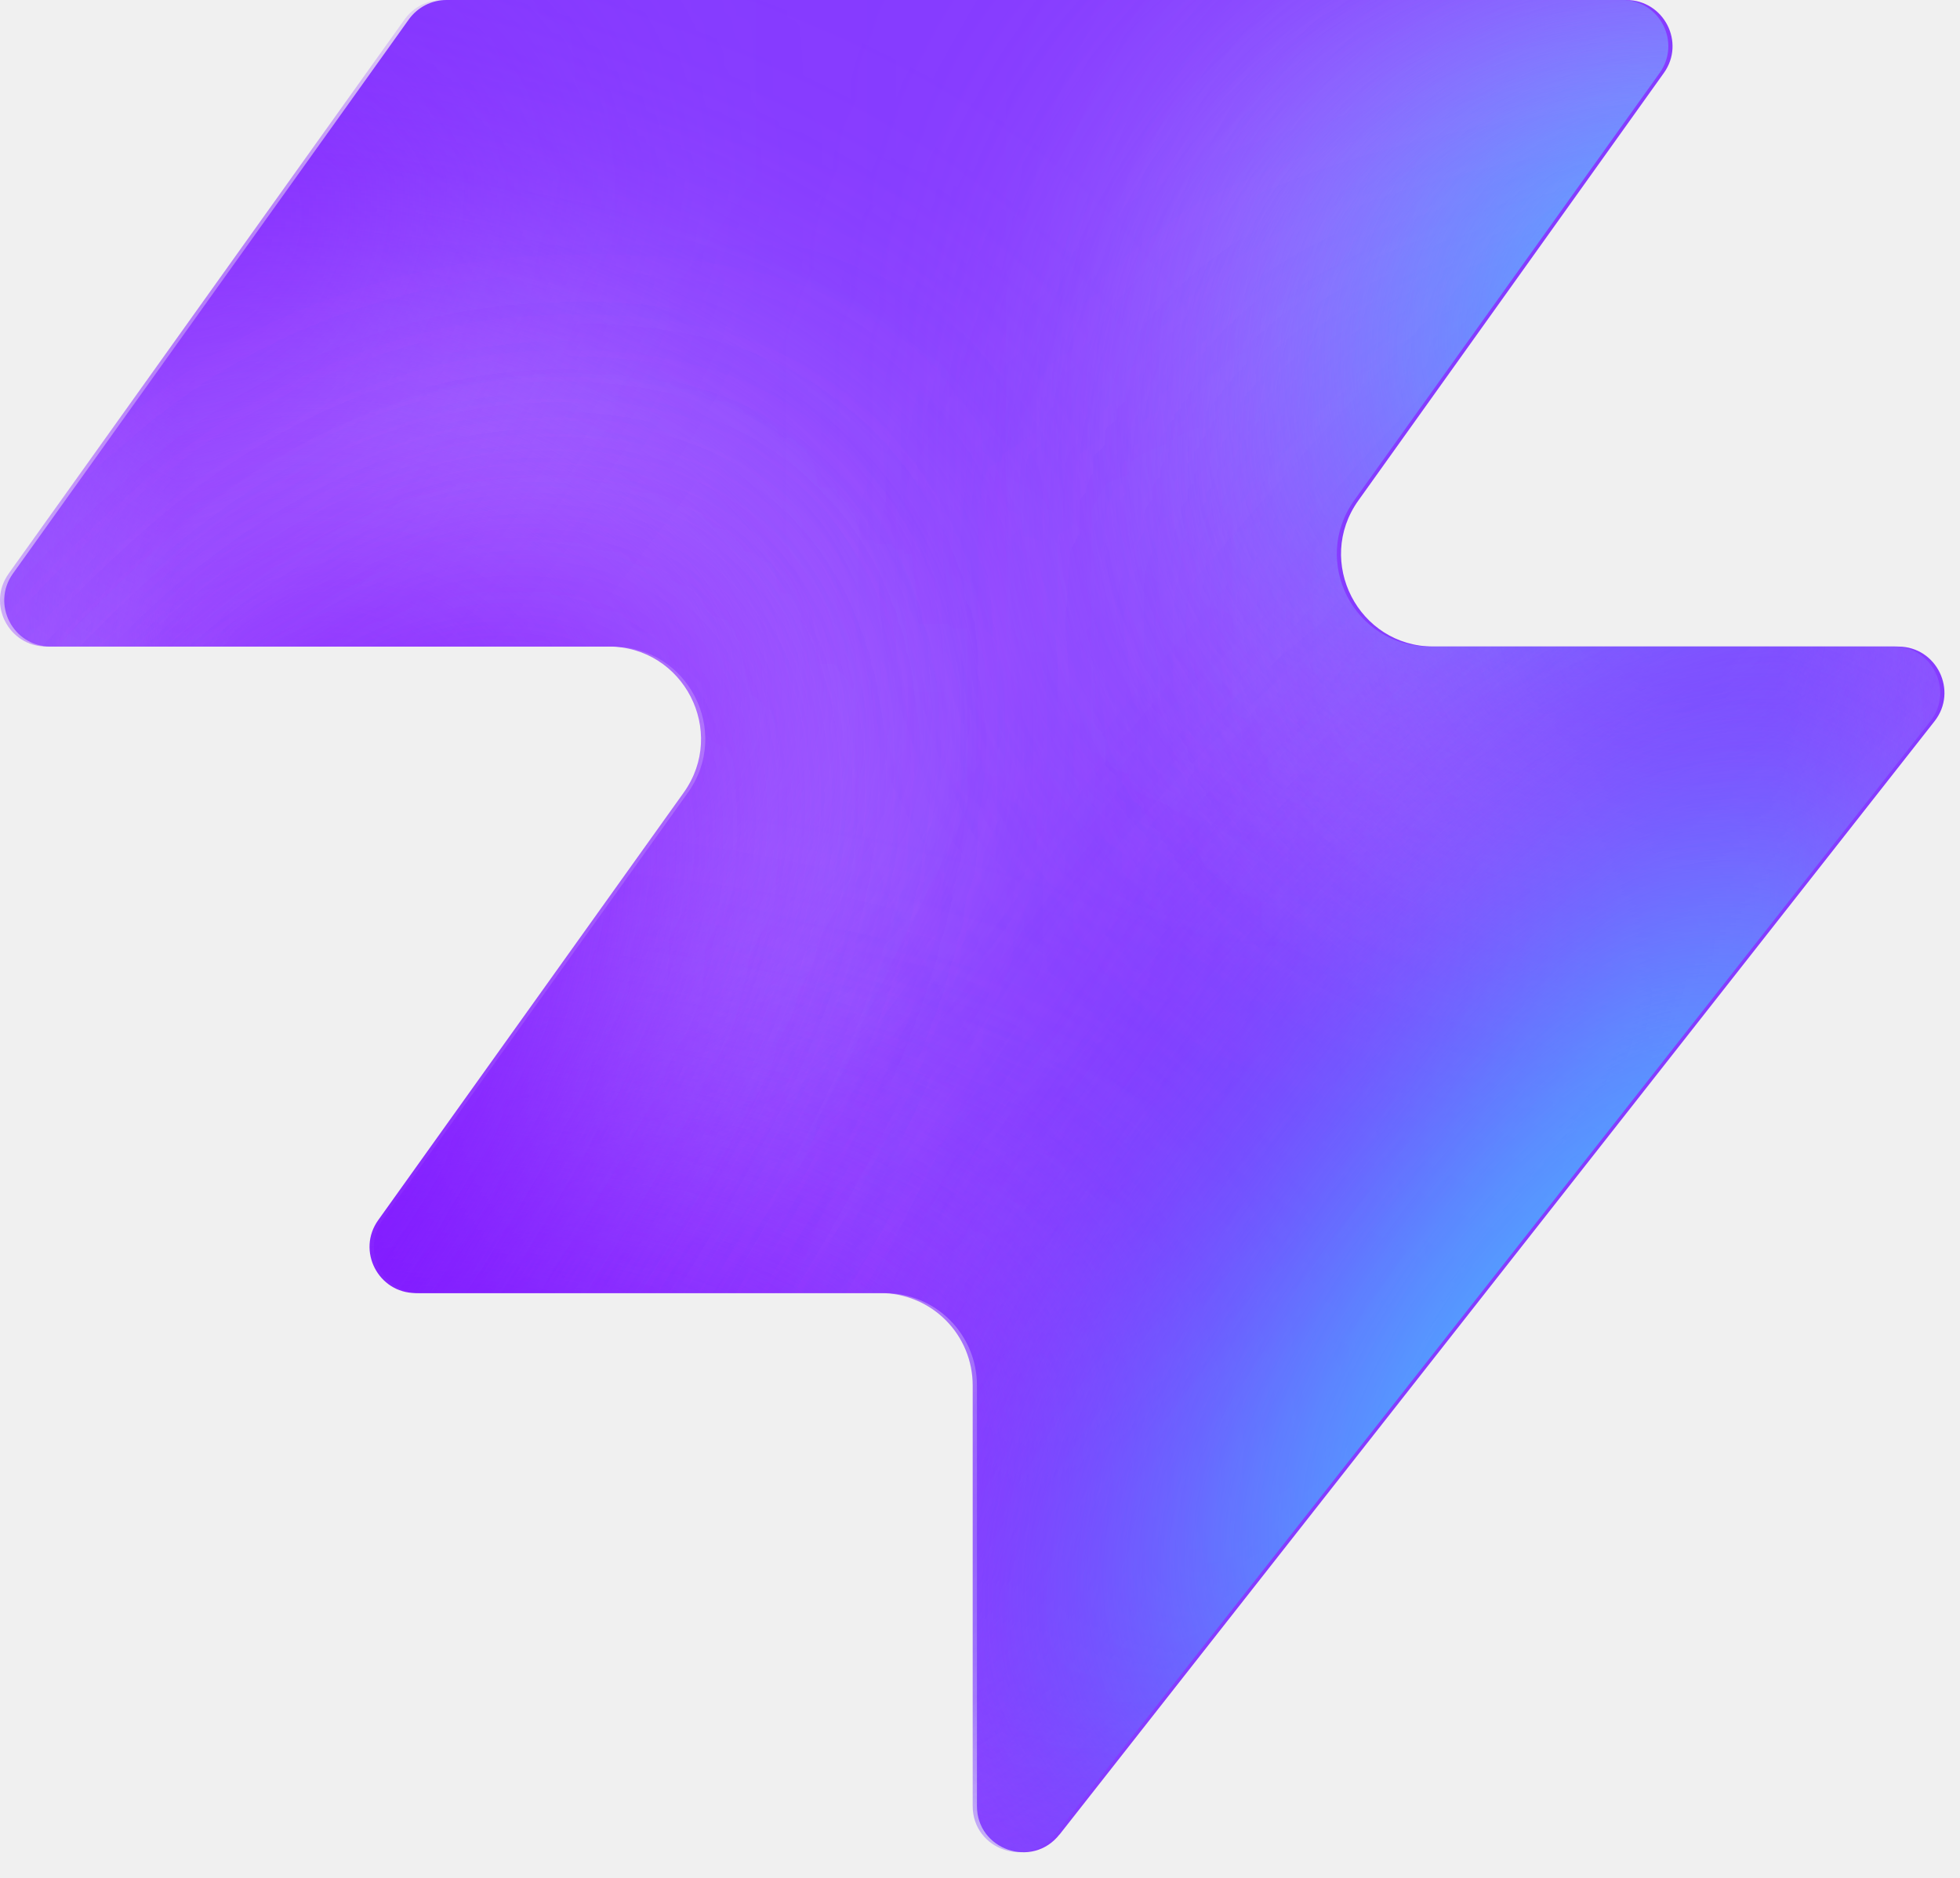
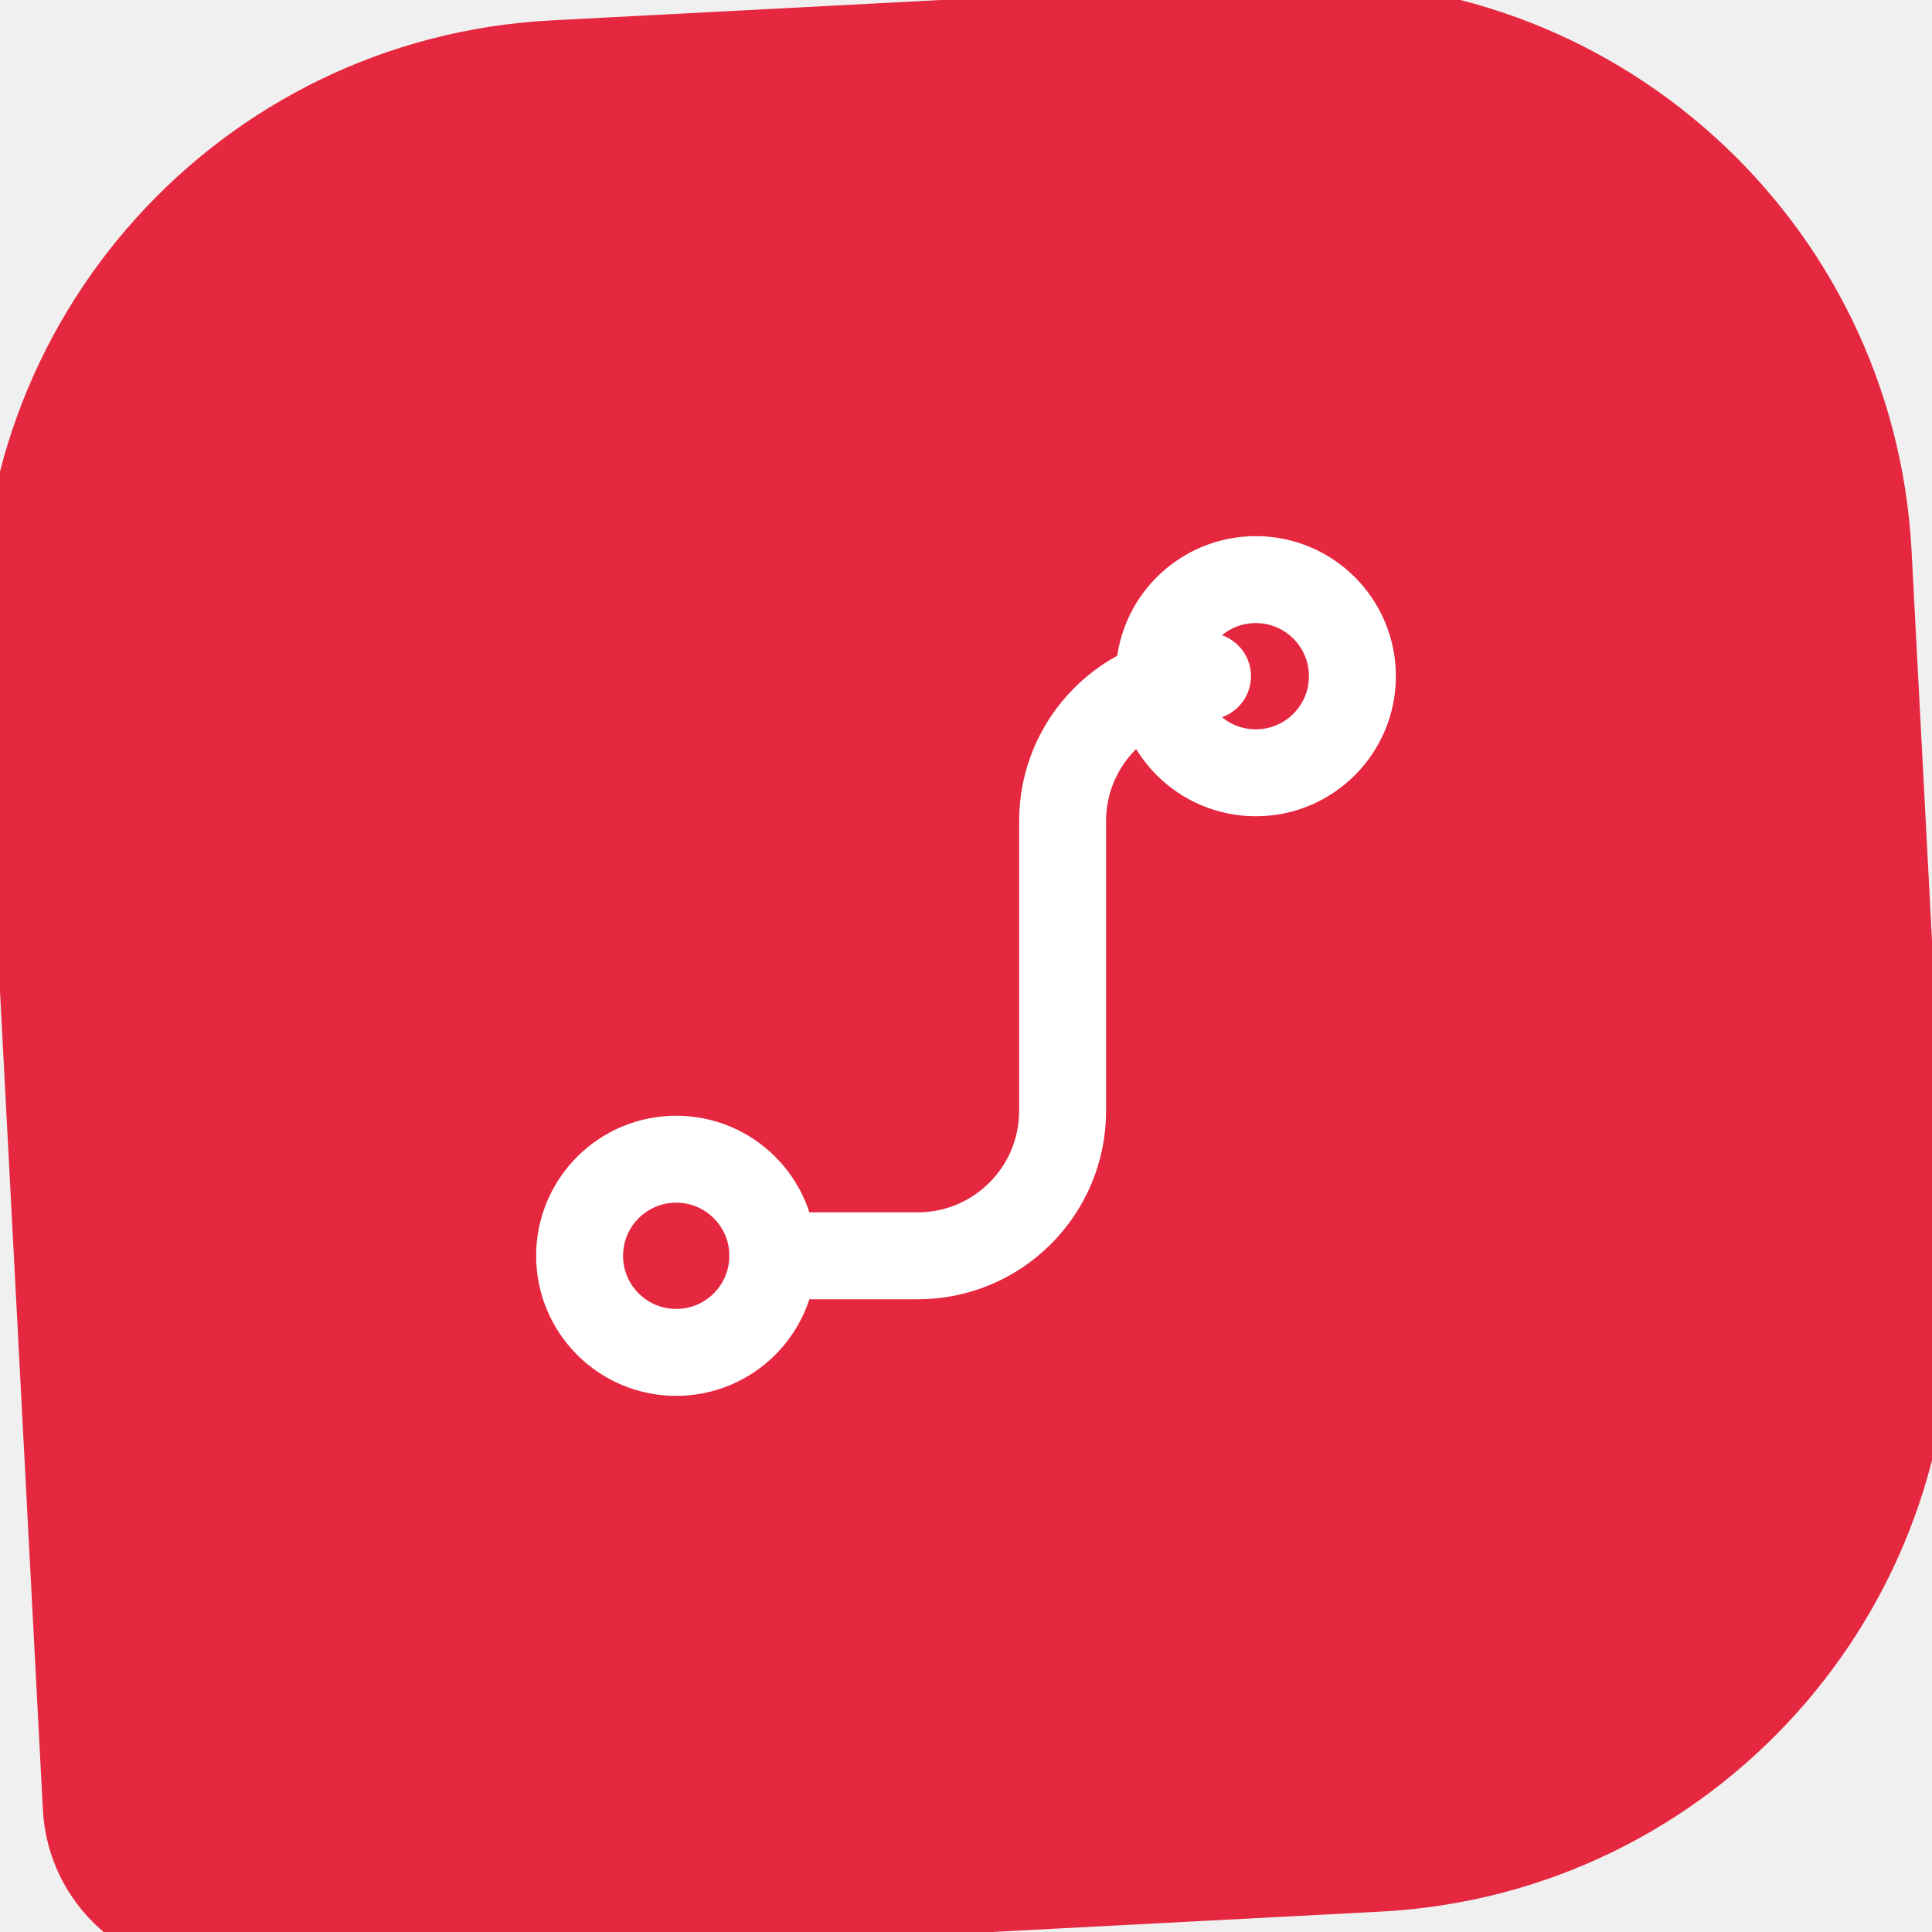
- <svg xmlns="http://www.w3.org/2000/svg" width="48" height="46" fill="none" viewBox="0 0 48 46">
-   <path fill="#863bff" d="M25.946 44.938c-.664.845-2.021.375-2.021-.698V33.937a2.26 2.26 0 0 0-2.262-2.262H10.287c-.92 0-1.456-1.04-.92-1.788l7.48-10.471c1.07-1.497 0-3.578-1.842-3.578H1.237c-.92 0-1.456-1.04-.92-1.788L10.013.474c.214-.297.556-.474.92-.474h28.894c.92 0 1.456 1.04.92 1.788l-7.48 10.471c-1.07 1.498 0 3.579 1.842 3.579h11.377c.943 0 1.473 1.088.89 1.83L25.947 44.94z" style="fill:#863bff;fill:color(display-p3 .525 .23 1);fill-opacity:1" />
-   <mask id="a" width="48" height="46" x="0" y="0" maskUnits="userSpaceOnUse" style="mask-type:alpha">
-     <path fill="#000" d="M25.842 44.938c-.664.844-2.021.375-2.021-.698V33.937a2.26 2.26 0 0 0-2.262-2.262H10.183c-.92 0-1.456-1.04-.92-1.788l7.48-10.471c1.07-1.498 0-3.579-1.842-3.579H1.133c-.92 0-1.456-1.04-.92-1.787L9.91.473c.214-.297.556-.474.92-.474h28.894c.92 0 1.456 1.04.92 1.788l-7.48 10.471c-1.07 1.498 0 3.578 1.842 3.578h11.377c.943 0 1.473 1.088.89 1.832L25.843 44.94z" style="fill:#000;fill-opacity:1" />
-   </mask>
-   <g mask="url(#a)">
-     <g filter="url(#b)">
-       <ellipse cx="5.508" cy="14.704" fill="#ede6ff" rx="5.508" ry="14.704" style="fill:#ede6ff;fill:color(display-p3 .927 .903 1);fill-opacity:1" transform="matrix(.00324 1 1 -.00324 -4.47 31.516)" />
-     </g>
-     <g filter="url(#c)">
-       <ellipse cx="10.399" cy="29.851" fill="#ede6ff" rx="10.399" ry="29.851" style="fill:#ede6ff;fill:color(display-p3 .927 .903 1);fill-opacity:1" transform="matrix(.00324 1 1 -.00324 -39.328 7.883)" />
-     </g>
-     <g filter="url(#d)">
-       <ellipse cx="5.508" cy="30.487" fill="#7e14ff" rx="5.508" ry="30.487" style="fill:#7e14ff;fill:color(display-p3 .492 .077 1);fill-opacity:1" transform="rotate(89.814 -25.913 -14.639)scale(1 -1)" />
-     </g>
-     <g filter="url(#e)">
-       <ellipse cx="5.508" cy="30.599" fill="#7e14ff" rx="5.508" ry="30.599" style="fill:#7e14ff;fill:color(display-p3 .492 .077 1);fill-opacity:1" transform="rotate(89.814 -32.644 -3.334)scale(1 -1)" />
-     </g>
-     <g filter="url(#f)">
-       <ellipse cx="5.508" cy="30.599" fill="#7e14ff" rx="5.508" ry="30.599" style="fill:#7e14ff;fill:color(display-p3 .492 .077 1);fill-opacity:1" transform="matrix(.00324 1 1 -.00324 -34.34 30.47)" />
-     </g>
-     <g filter="url(#g)">
-       <ellipse cx="14.072" cy="22.078" fill="#ede6ff" rx="14.072" ry="22.078" style="fill:#ede6ff;fill:color(display-p3 .927 .903 1);fill-opacity:1" transform="rotate(93.35 24.506 48.493)scale(-1 1)" />
-     </g>
-     <g filter="url(#h)">
-       <ellipse cx="3.47" cy="21.501" fill="#7e14ff" rx="3.47" ry="21.501" style="fill:#7e14ff;fill:color(display-p3 .492 .077 1);fill-opacity:1" transform="rotate(89.009 28.708 47.59)scale(-1 1)" />
-     </g>
-     <g filter="url(#i)">
-       <ellipse cx="3.47" cy="21.501" fill="#7e14ff" rx="3.47" ry="21.501" style="fill:#7e14ff;fill:color(display-p3 .492 .077 1);fill-opacity:1" transform="rotate(89.009 28.708 47.59)scale(-1 1)" />
-     </g>
-     <g filter="url(#j)">
-       <ellipse cx=".387" cy="8.972" fill="#7e14ff" rx="4.407" ry="29.108" style="fill:#7e14ff;fill:color(display-p3 .492 .077 1);fill-opacity:1" transform="rotate(39.51 .387 8.972)" />
-     </g>
-     <g filter="url(#k)">
-       <ellipse cx="47.523" cy="-6.092" fill="#7e14ff" rx="4.407" ry="29.108" style="fill:#7e14ff;fill:color(display-p3 .492 .077 1);fill-opacity:1" transform="rotate(37.892 47.523 -6.092)" />
-     </g>
-     <g filter="url(#l)">
-       <ellipse cx="41.412" cy="6.333" fill="#47bfff" rx="5.971" ry="9.665" style="fill:#47bfff;fill:color(display-p3 .28 .748 1);fill-opacity:1" transform="rotate(37.892 41.412 6.333)" />
-     </g>
-     <g filter="url(#m)">
-       <ellipse cx="-1.879" cy="38.332" fill="#7e14ff" rx="4.407" ry="29.108" style="fill:#7e14ff;fill:color(display-p3 .492 .077 1);fill-opacity:1" transform="rotate(37.892 -1.88 38.332)" />
-     </g>
-     <g filter="url(#n)">
-       <ellipse cx="-1.879" cy="38.332" fill="#7e14ff" rx="4.407" ry="29.108" style="fill:#7e14ff;fill:color(display-p3 .492 .077 1);fill-opacity:1" transform="rotate(37.892 -1.88 38.332)" />
-     </g>
-     <g filter="url(#o)">
-       <ellipse cx="35.651" cy="29.907" fill="#7e14ff" rx="4.407" ry="29.108" style="fill:#7e14ff;fill:color(display-p3 .492 .077 1);fill-opacity:1" transform="rotate(37.892 35.651 29.907)" />
-     </g>
-     <g filter="url(#p)">
-       <ellipse cx="38.418" cy="32.4" fill="#47bfff" rx="5.971" ry="15.297" style="fill:#47bfff;fill:color(display-p3 .28 .748 1);fill-opacity:1" transform="rotate(37.892 38.418 32.4)" />
+ <svg xmlns="http://www.w3.org/2000/svg" width="45" height="45" viewBox="0 0 45 45" fill="none">
+   <g transform="rotate(-3 22.5 22.5)">
+     <path d="M14 0h17a14 14 0 0 1 14 14v17a14 14 0 0 1-14 14H4a4 4 0 0 1-4-4V14A14 14 0 0 1 14 0z" fill="#E5273F" />
+     <g transform="translate(22.5 22.5) rotate(3) scale(1.125) translate(-12 -12)" stroke="#FFFFFF" stroke-width="1.8" stroke-linecap="round" stroke-linejoin="round">
+       <circle cx="6" cy="18" r="2" />
+       <circle cx="18" cy="6" r="2" />
+       <path d="M8 18h3a3 3 0 0 0 3-3V9a3 3 0 0 1 3-3" />
    </g>
  </g>
-   <defs>
-     <filter id="b" width="60.045" height="41.654" x="-19.77" y="16.149" color-interpolation-filters="sRGB" filterUnits="userSpaceOnUse">
-       <feFlood flood-opacity="0" result="BackgroundImageFix" />
-       <feBlend in="SourceGraphic" in2="BackgroundImageFix" result="shape" />
-       <feGaussianBlur result="effect1_foregroundBlur_2002_17158" stdDeviation="7.659" />
-     </filter>
-     <filter id="c" width="90.34" height="51.437" x="-54.613" y="-7.533" color-interpolation-filters="sRGB" filterUnits="userSpaceOnUse">
-       <feFlood flood-opacity="0" result="BackgroundImageFix" />
-       <feBlend in="SourceGraphic" in2="BackgroundImageFix" result="shape" />
-       <feGaussianBlur result="effect1_foregroundBlur_2002_17158" stdDeviation="7.659" />
-     </filter>
-     <filter id="d" width="79.355" height="29.4" x="-49.64" y="2.03" color-interpolation-filters="sRGB" filterUnits="userSpaceOnUse">
-       <feFlood flood-opacity="0" result="BackgroundImageFix" />
-       <feBlend in="SourceGraphic" in2="BackgroundImageFix" result="shape" />
-       <feGaussianBlur result="effect1_foregroundBlur_2002_17158" stdDeviation="4.596" />
-     </filter>
-     <filter id="e" width="79.579" height="29.4" x="-45.045" y="20.029" color-interpolation-filters="sRGB" filterUnits="userSpaceOnUse">
-       <feFlood flood-opacity="0" result="BackgroundImageFix" />
-       <feBlend in="SourceGraphic" in2="BackgroundImageFix" result="shape" />
-       <feGaussianBlur result="effect1_foregroundBlur_2002_17158" stdDeviation="4.596" />
-     </filter>
-     <filter id="f" width="79.579" height="29.4" x="-43.513" y="21.178" color-interpolation-filters="sRGB" filterUnits="userSpaceOnUse">
-       <feFlood flood-opacity="0" result="BackgroundImageFix" />
-       <feBlend in="SourceGraphic" in2="BackgroundImageFix" result="shape" />
-       <feGaussianBlur result="effect1_foregroundBlur_2002_17158" stdDeviation="4.596" />
-     </filter>
-     <filter id="g" width="74.749" height="58.852" x="15.756" y="-17.901" color-interpolation-filters="sRGB" filterUnits="userSpaceOnUse">
-       <feFlood flood-opacity="0" result="BackgroundImageFix" />
-       <feBlend in="SourceGraphic" in2="BackgroundImageFix" result="shape" />
-       <feGaussianBlur result="effect1_foregroundBlur_2002_17158" stdDeviation="7.659" />
-     </filter>
-     <filter id="h" width="61.377" height="25.362" x="23.548" y="2.284" color-interpolation-filters="sRGB" filterUnits="userSpaceOnUse">
-       <feFlood flood-opacity="0" result="BackgroundImageFix" />
-       <feBlend in="SourceGraphic" in2="BackgroundImageFix" result="shape" />
-       <feGaussianBlur result="effect1_foregroundBlur_2002_17158" stdDeviation="4.596" />
-     </filter>
-     <filter id="i" width="61.377" height="25.362" x="23.548" y="2.284" color-interpolation-filters="sRGB" filterUnits="userSpaceOnUse">
-       <feFlood flood-opacity="0" result="BackgroundImageFix" />
-       <feBlend in="SourceGraphic" in2="BackgroundImageFix" result="shape" />
-       <feGaussianBlur result="effect1_foregroundBlur_2002_17158" stdDeviation="4.596" />
-     </filter>
-     <filter id="j" width="56.045" height="63.649" x="-27.636" y="-22.853" color-interpolation-filters="sRGB" filterUnits="userSpaceOnUse">
-       <feFlood flood-opacity="0" result="BackgroundImageFix" />
-       <feBlend in="SourceGraphic" in2="BackgroundImageFix" result="shape" />
-       <feGaussianBlur result="effect1_foregroundBlur_2002_17158" stdDeviation="4.596" />
-     </filter>
-     <filter id="k" width="54.814" height="64.646" x="20.116" y="-38.415" color-interpolation-filters="sRGB" filterUnits="userSpaceOnUse">
-       <feFlood flood-opacity="0" result="BackgroundImageFix" />
-       <feBlend in="SourceGraphic" in2="BackgroundImageFix" result="shape" />
-       <feGaussianBlur result="effect1_foregroundBlur_2002_17158" stdDeviation="4.596" />
-     </filter>
-     <filter id="l" width="33.541" height="35.313" x="24.641" y="-11.323" color-interpolation-filters="sRGB" filterUnits="userSpaceOnUse">
-       <feFlood flood-opacity="0" result="BackgroundImageFix" />
-       <feBlend in="SourceGraphic" in2="BackgroundImageFix" result="shape" />
-       <feGaussianBlur result="effect1_foregroundBlur_2002_17158" stdDeviation="4.596" />
-     </filter>
-     <filter id="m" width="54.814" height="64.646" x="-29.286" y="6.009" color-interpolation-filters="sRGB" filterUnits="userSpaceOnUse">
-       <feFlood flood-opacity="0" result="BackgroundImageFix" />
-       <feBlend in="SourceGraphic" in2="BackgroundImageFix" result="shape" />
-       <feGaussianBlur result="effect1_foregroundBlur_2002_17158" stdDeviation="4.596" />
-     </filter>
-     <filter id="n" width="54.814" height="64.646" x="-29.286" y="6.009" color-interpolation-filters="sRGB" filterUnits="userSpaceOnUse">
-       <feFlood flood-opacity="0" result="BackgroundImageFix" />
-       <feBlend in="SourceGraphic" in2="BackgroundImageFix" result="shape" />
-       <feGaussianBlur result="effect1_foregroundBlur_2002_17158" stdDeviation="4.596" />
-     </filter>
-     <filter id="o" width="54.814" height="64.646" x="8.244" y="-2.416" color-interpolation-filters="sRGB" filterUnits="userSpaceOnUse">
-       <feFlood flood-opacity="0" result="BackgroundImageFix" />
-       <feBlend in="SourceGraphic" in2="BackgroundImageFix" result="shape" />
-       <feGaussianBlur result="effect1_foregroundBlur_2002_17158" stdDeviation="4.596" />
-     </filter>
-     <filter id="p" width="39.409" height="43.623" x="18.713" y="10.588" color-interpolation-filters="sRGB" filterUnits="userSpaceOnUse">
-       <feFlood flood-opacity="0" result="BackgroundImageFix" />
-       <feBlend in="SourceGraphic" in2="BackgroundImageFix" result="shape" />
-       <feGaussianBlur result="effect1_foregroundBlur_2002_17158" stdDeviation="4.596" />
-     </filter>
-   </defs>
</svg>
